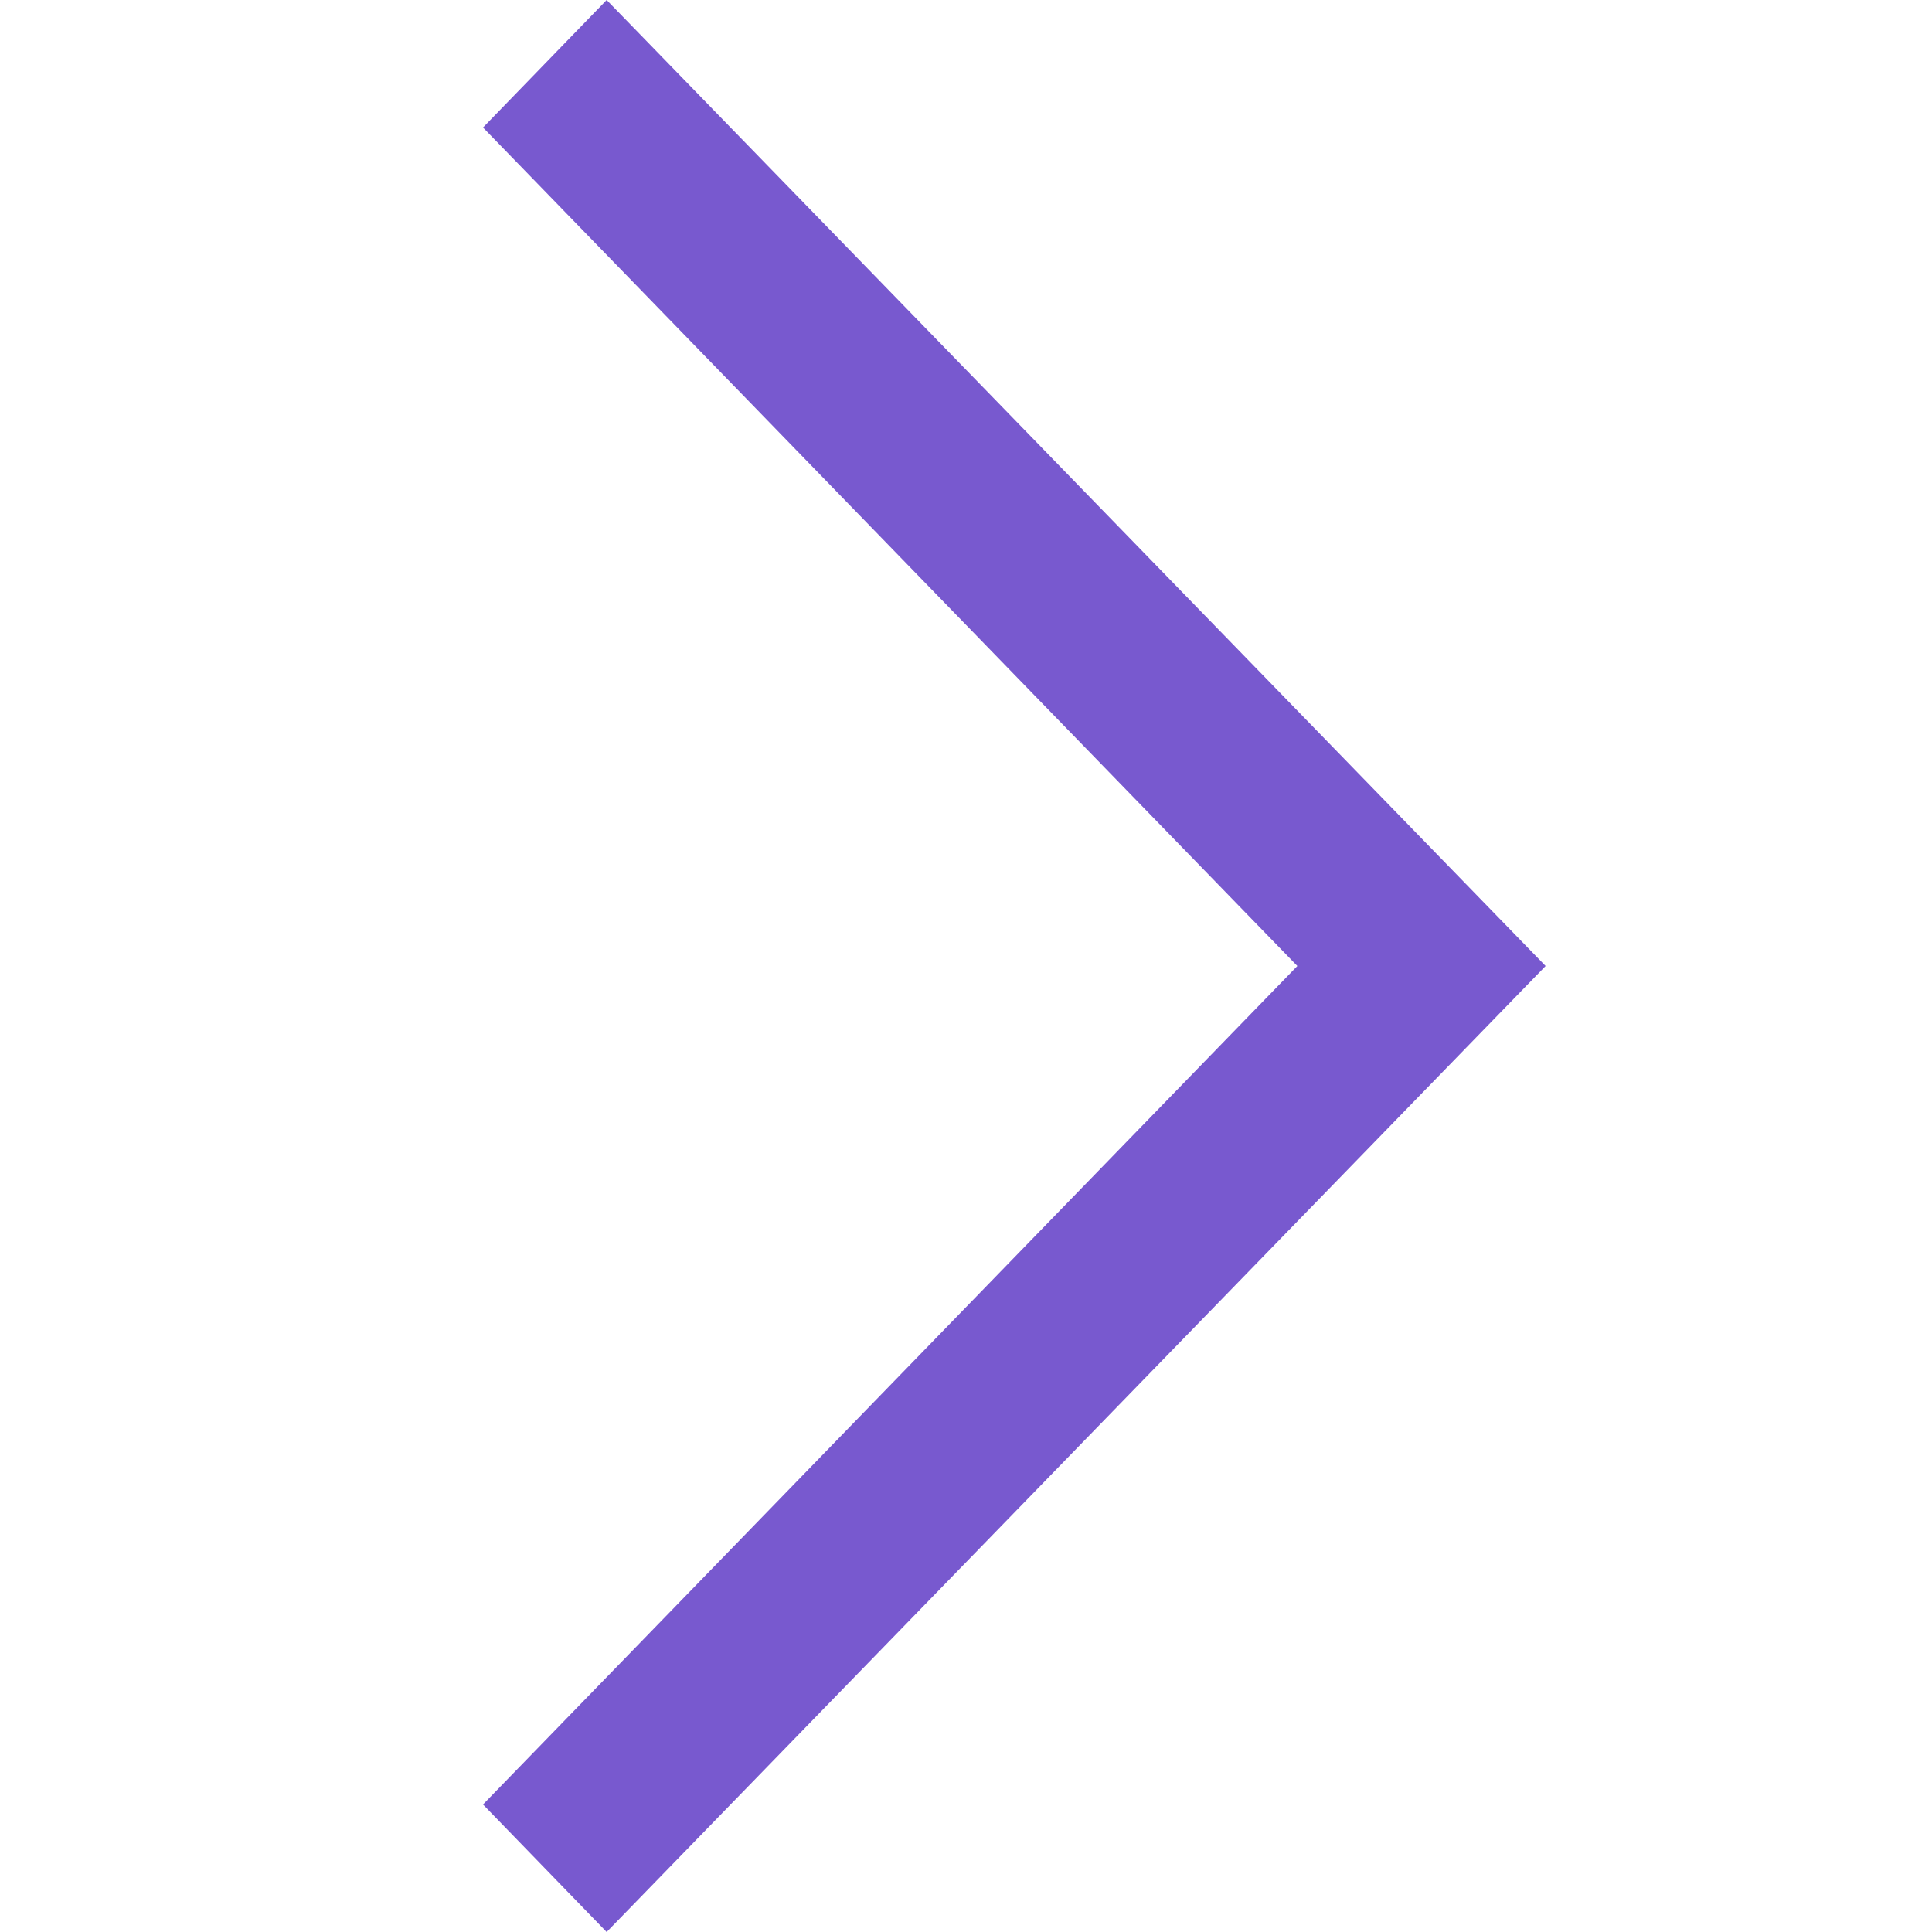
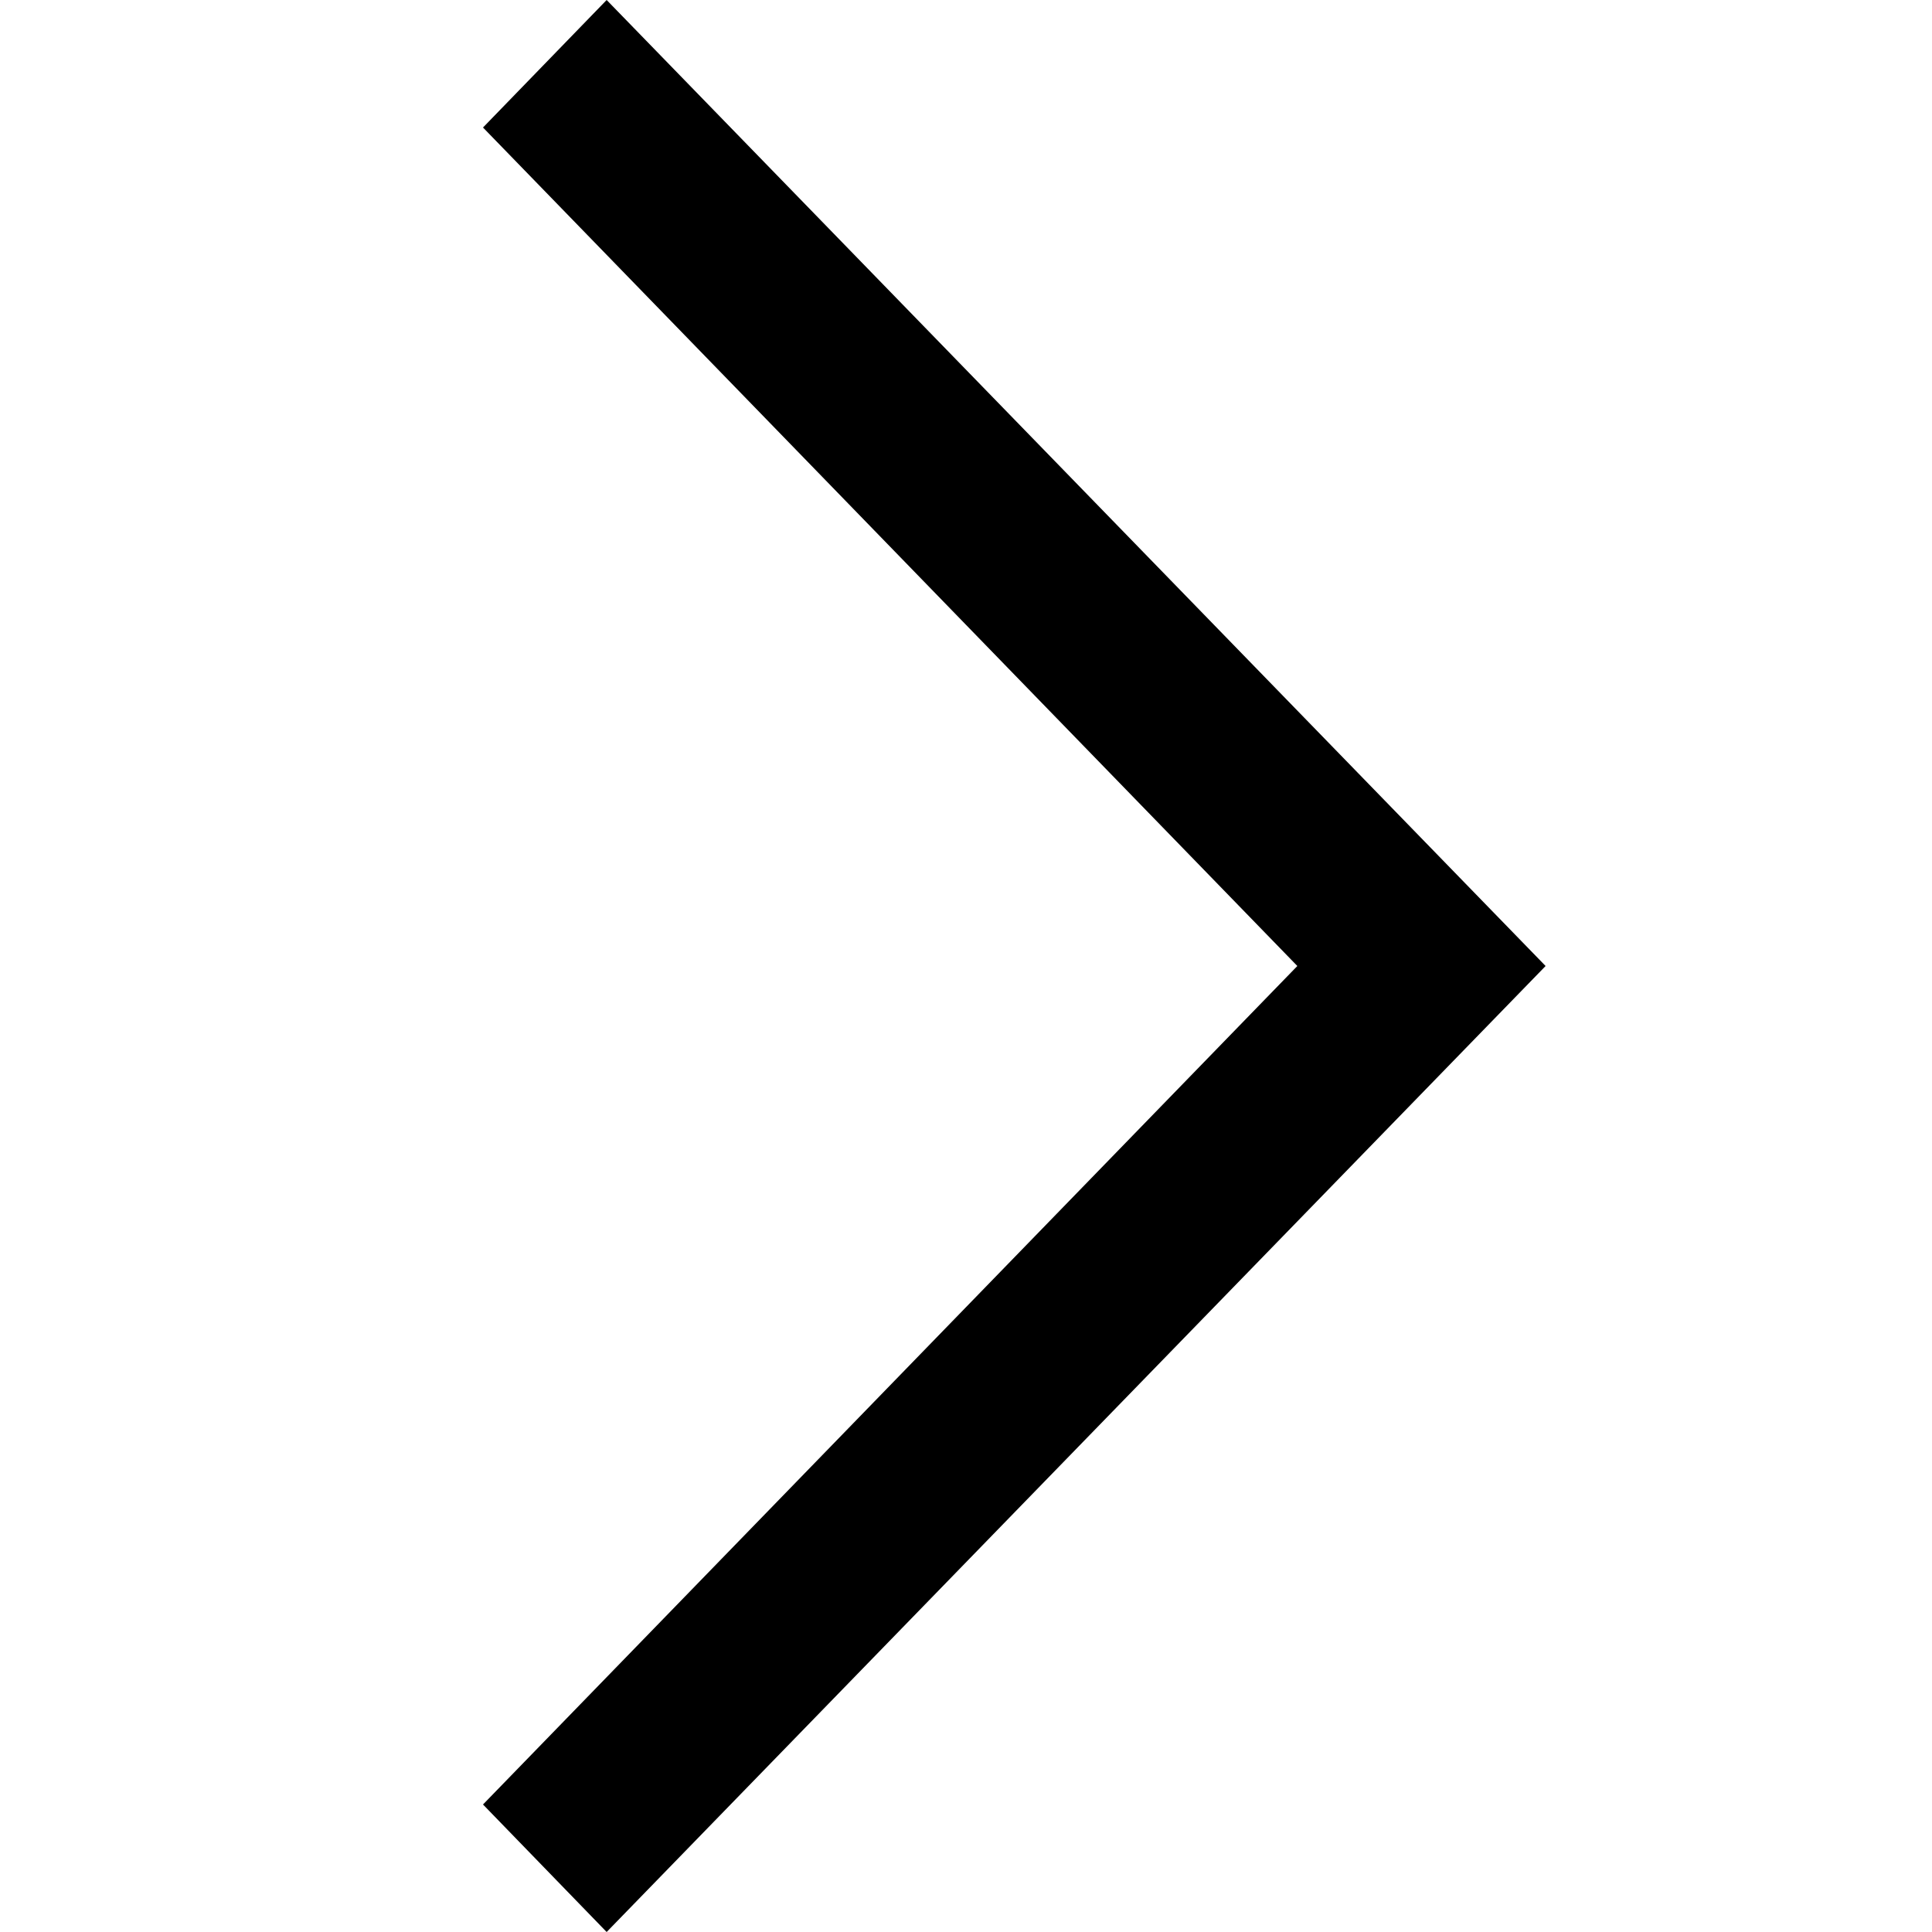
- <svg xmlns="http://www.w3.org/2000/svg" viewBox="0 0 20 20" fill="none">
-   <path fill-rule="evenodd" clip-rule="evenodd" d="m6.28 0-1.28 1.32 8.43 8.68-8.43 8.68 1.28 1.32 9.72-10-9.72-10Z" fill="#7859CF" />
+ <svg xmlns="http://www.w3.org/2000/svg" viewBox="0 0 20 20" fill="currentColor">
+   <path fill-rule="evenodd" clip-rule="evenodd" d="m6.28 0-1.28 1.32 8.43 8.68-8.43 8.68 1.28 1.32 9.72-10-9.72-10Z" fill="currentColor" />
</svg>
